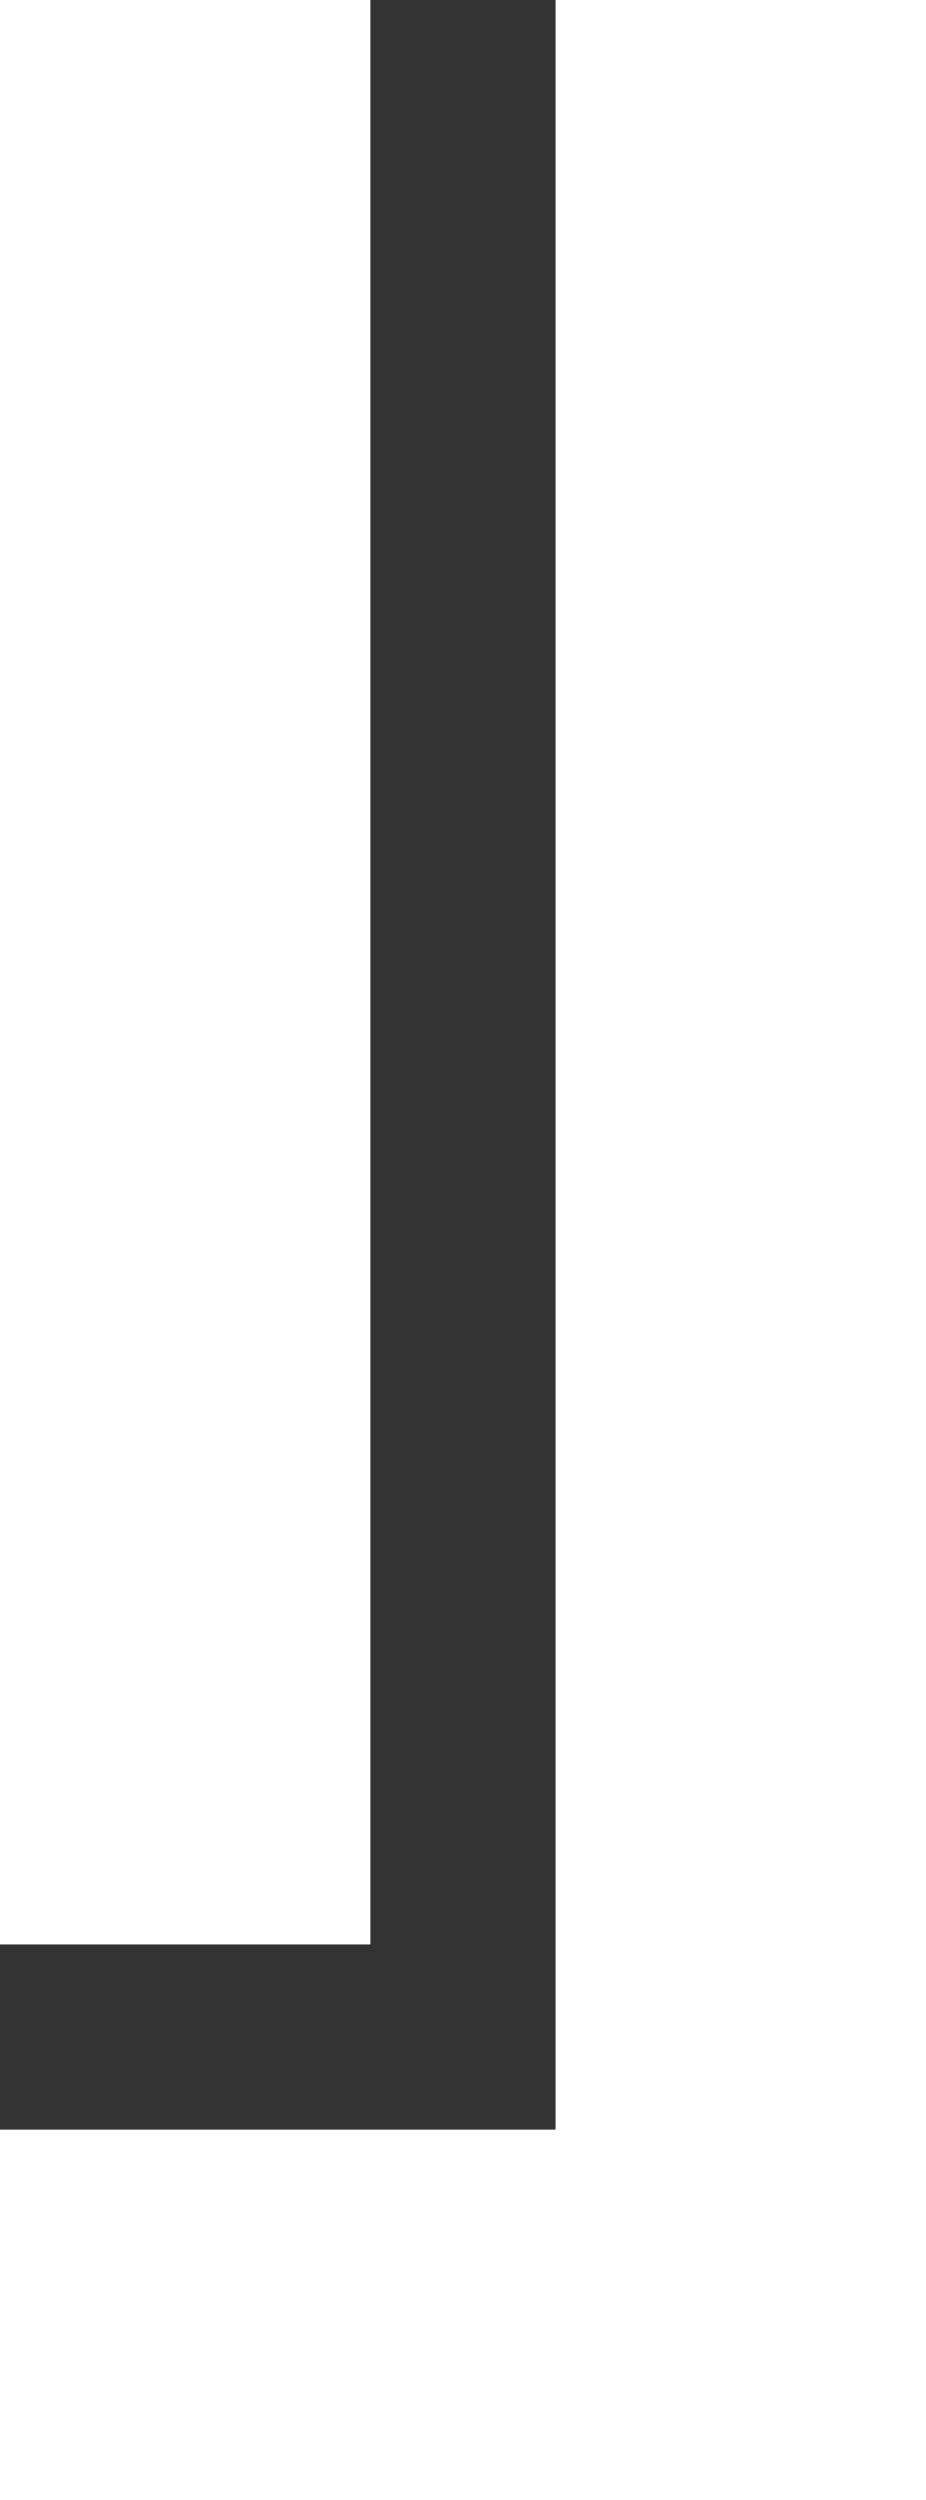
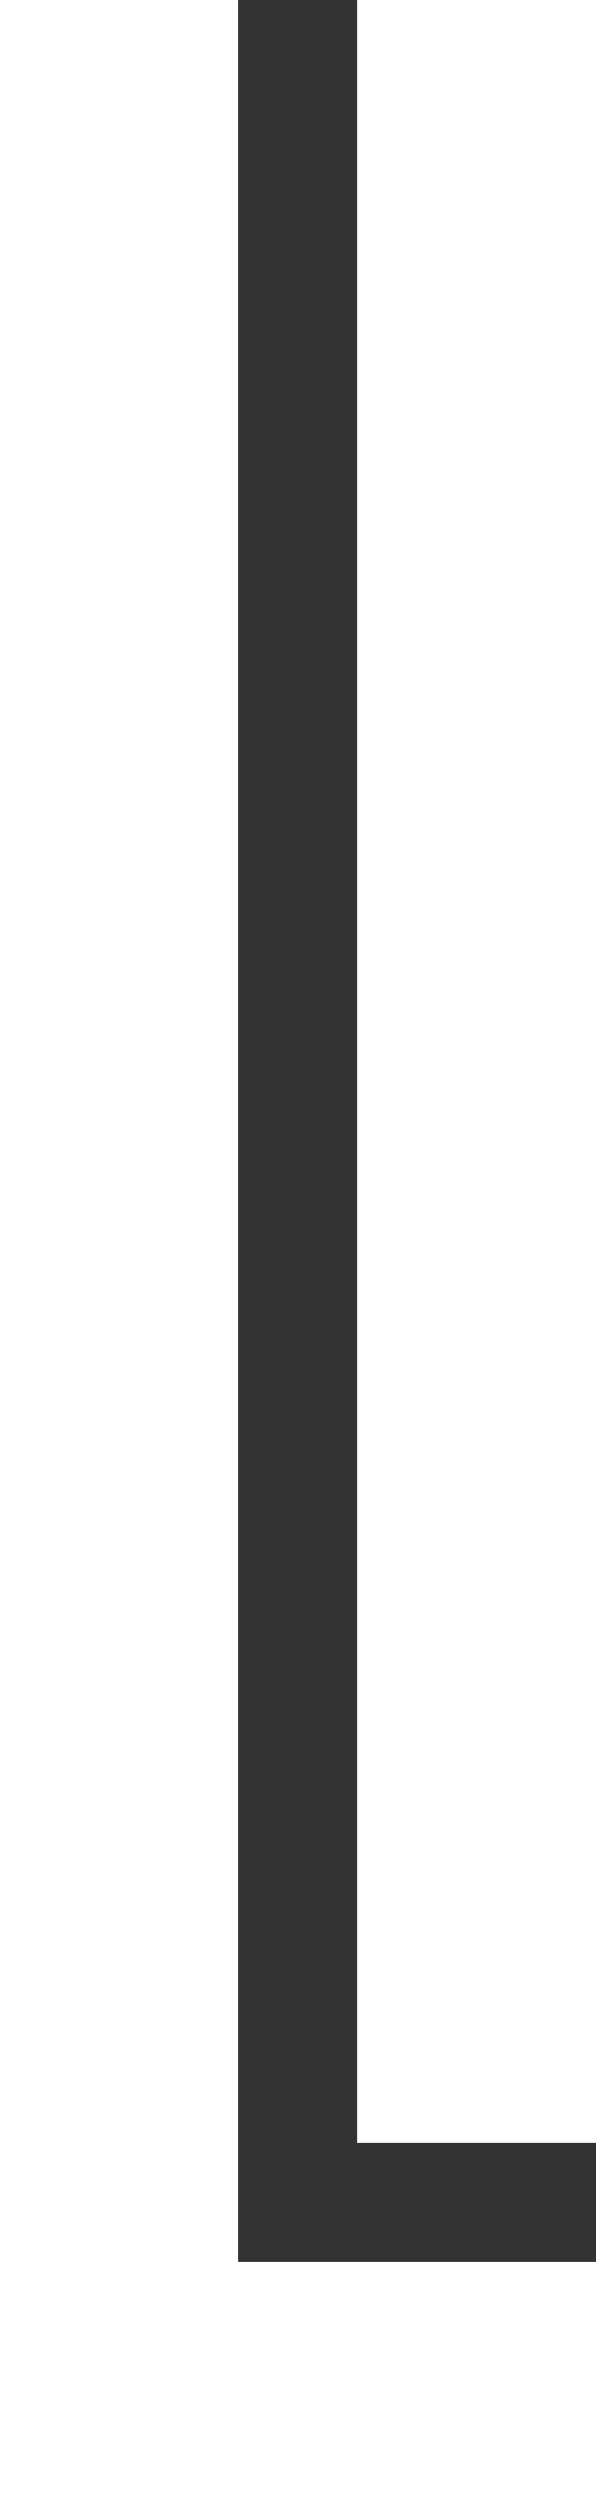
- <svg xmlns="http://www.w3.org/2000/svg" version="1.1" width="10px" height="27px" preserveAspectRatio="xMidYMin meet" viewBox="630 238  8 27">
-   <path d="M 634 238  L 634 260  L 457 260  L 457 293  " stroke-width="2" stroke="#333333" fill="none" />
-   <path d="M 461.293 287.893  L 457 292.186  L 452.707 287.893  L 451.293 289.307  L 456.293 294.307  L 457 295.014  L 457.707 294.307  L 462.707 289.307  L 461.293 287.893  Z " fill-rule="nonzero" fill="#333333" stroke="none" />
+ <svg xmlns="http://www.w3.org/2000/svg" version="1.1" width="10px" height="42px" preserveAspectRatio="xMidYMin meet" viewBox="984 113  8 42">
+   <path d="M 988 113  L 988 150  L 1553 150  L 1553 190  " stroke-width="2" stroke="#333333" fill="none" />
+   <path d="M 1557.293 184.893  L 1553 189.186  L 1548.707 184.893  L 1547.293 186.307  L 1552.293 191.307  L 1553 192.014  L 1553.707 191.307  L 1558.707 186.307  L 1557.293 184.893  Z " fill-rule="nonzero" fill="#333333" stroke="none" />
</svg>
